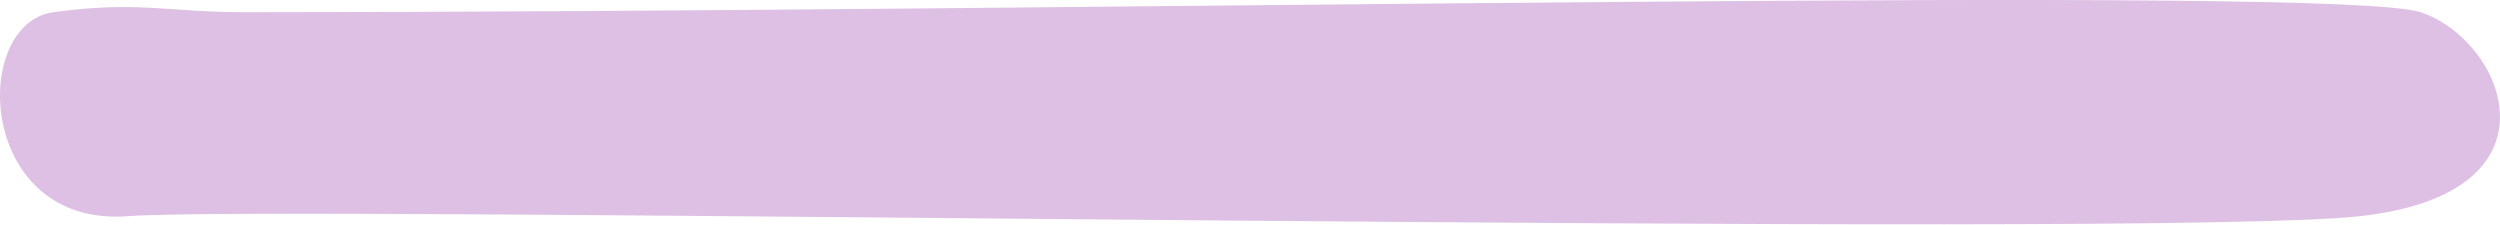
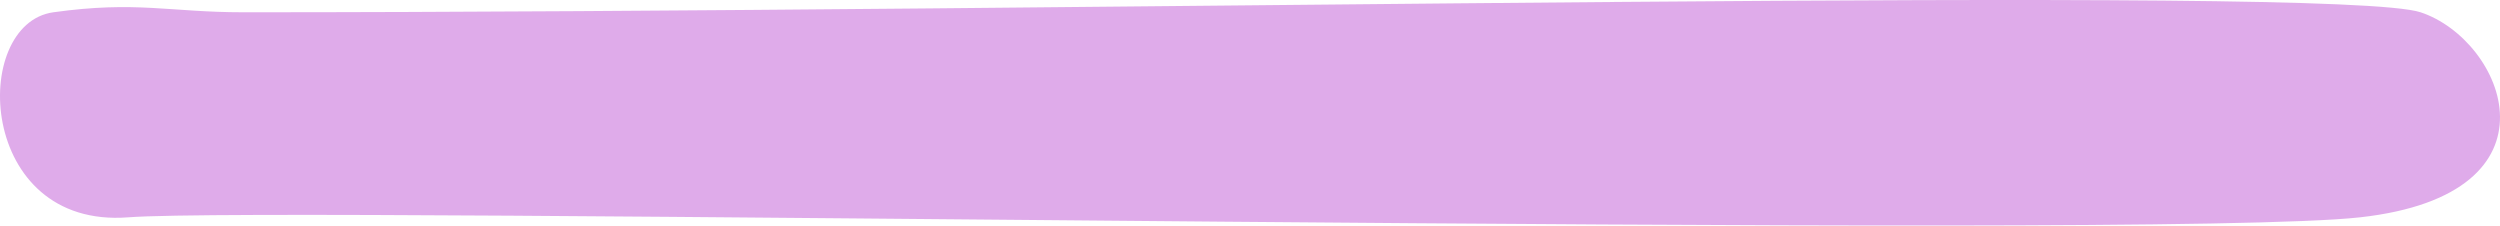
- <svg xmlns="http://www.w3.org/2000/svg" preserveAspectRatio="none" overflow="visible" style="display: block;" width="769" height="69" viewBox="0 0 769 69" fill="none">
-   <path id="Vector 1" d="M744.568 3.757C718.863 -4.697 336.426 3.757 74.908 3.757C52.062 3.757 42.112 0.198 16.407 3.757C-9.299 7.317 -7.082 70.053 39.452 66.493C85.987 62.934 661.691 73.612 725.953 66.493C790.216 59.375 770.272 12.211 744.568 3.757Z" fill="#DEC0E4" />
+ <svg xmlns="http://www.w3.org/2000/svg" preserveAspectRatio="none" overflow="visible" style="display: block;" width="677.011" height="61.071" viewBox="0 0 677.011 61.071" fill="none">
+   <path id="Vector 1" d="M655.502 3.326C632.872 -4.157 296.182 3.326 65.947 3.326C45.834 3.326 37.074 0.175 14.444 3.326C-8.186 6.476 -6.235 62.002 34.733 58.852C75.701 55.702 582.539 65.153 639.114 58.852C695.689 52.551 678.132 10.808 655.502 3.326Z" fill="#DFABEA" />
</svg>
